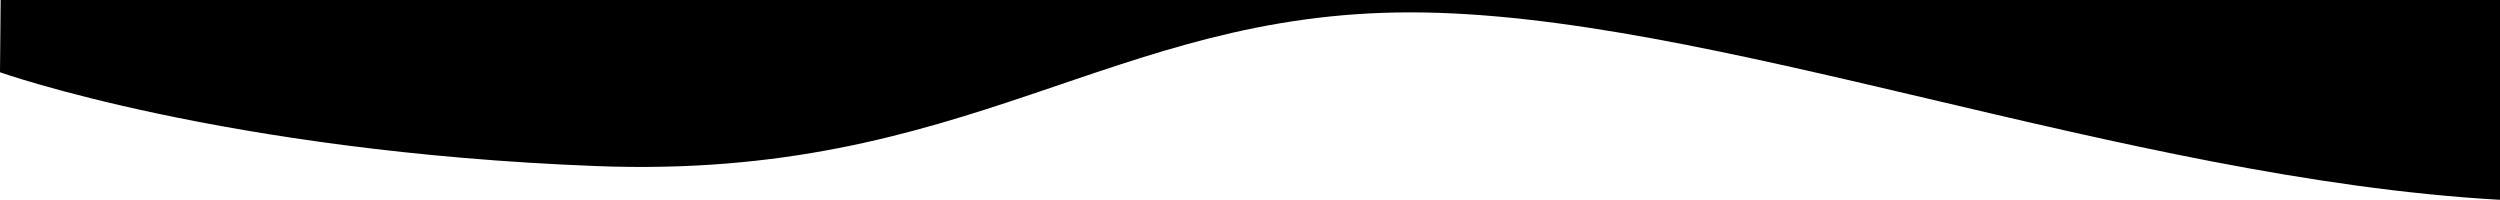
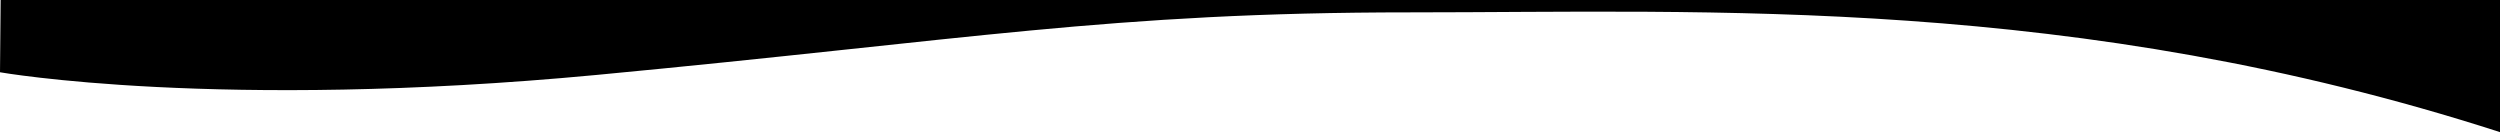
- <svg xmlns="http://www.w3.org/2000/svg" viewBox="0 0 1920.5 153.54">
+ <svg xmlns="http://www.w3.org/2000/svg" viewBox="0 0 1920.5 101.54">
  <g id="Layer_2" data-name="Layer 2">
    <g id="Waves">
-       <path id="footer-wave" d="M0,55.51s172.07,61.06,458.14,72.07S853.22,9.5,1083.28,9.5s546.22,127.5,837.22,144V0H.5Z" />
+       <path id="footer-wave" d="M0,55.51S167.5,85,458.14,57.58C743.16,30.69,853.22,9.5,1083.28,9.5s510.22-13.5,837.22,92V0H.5Z" />
    </g>
  </g>
</svg>
